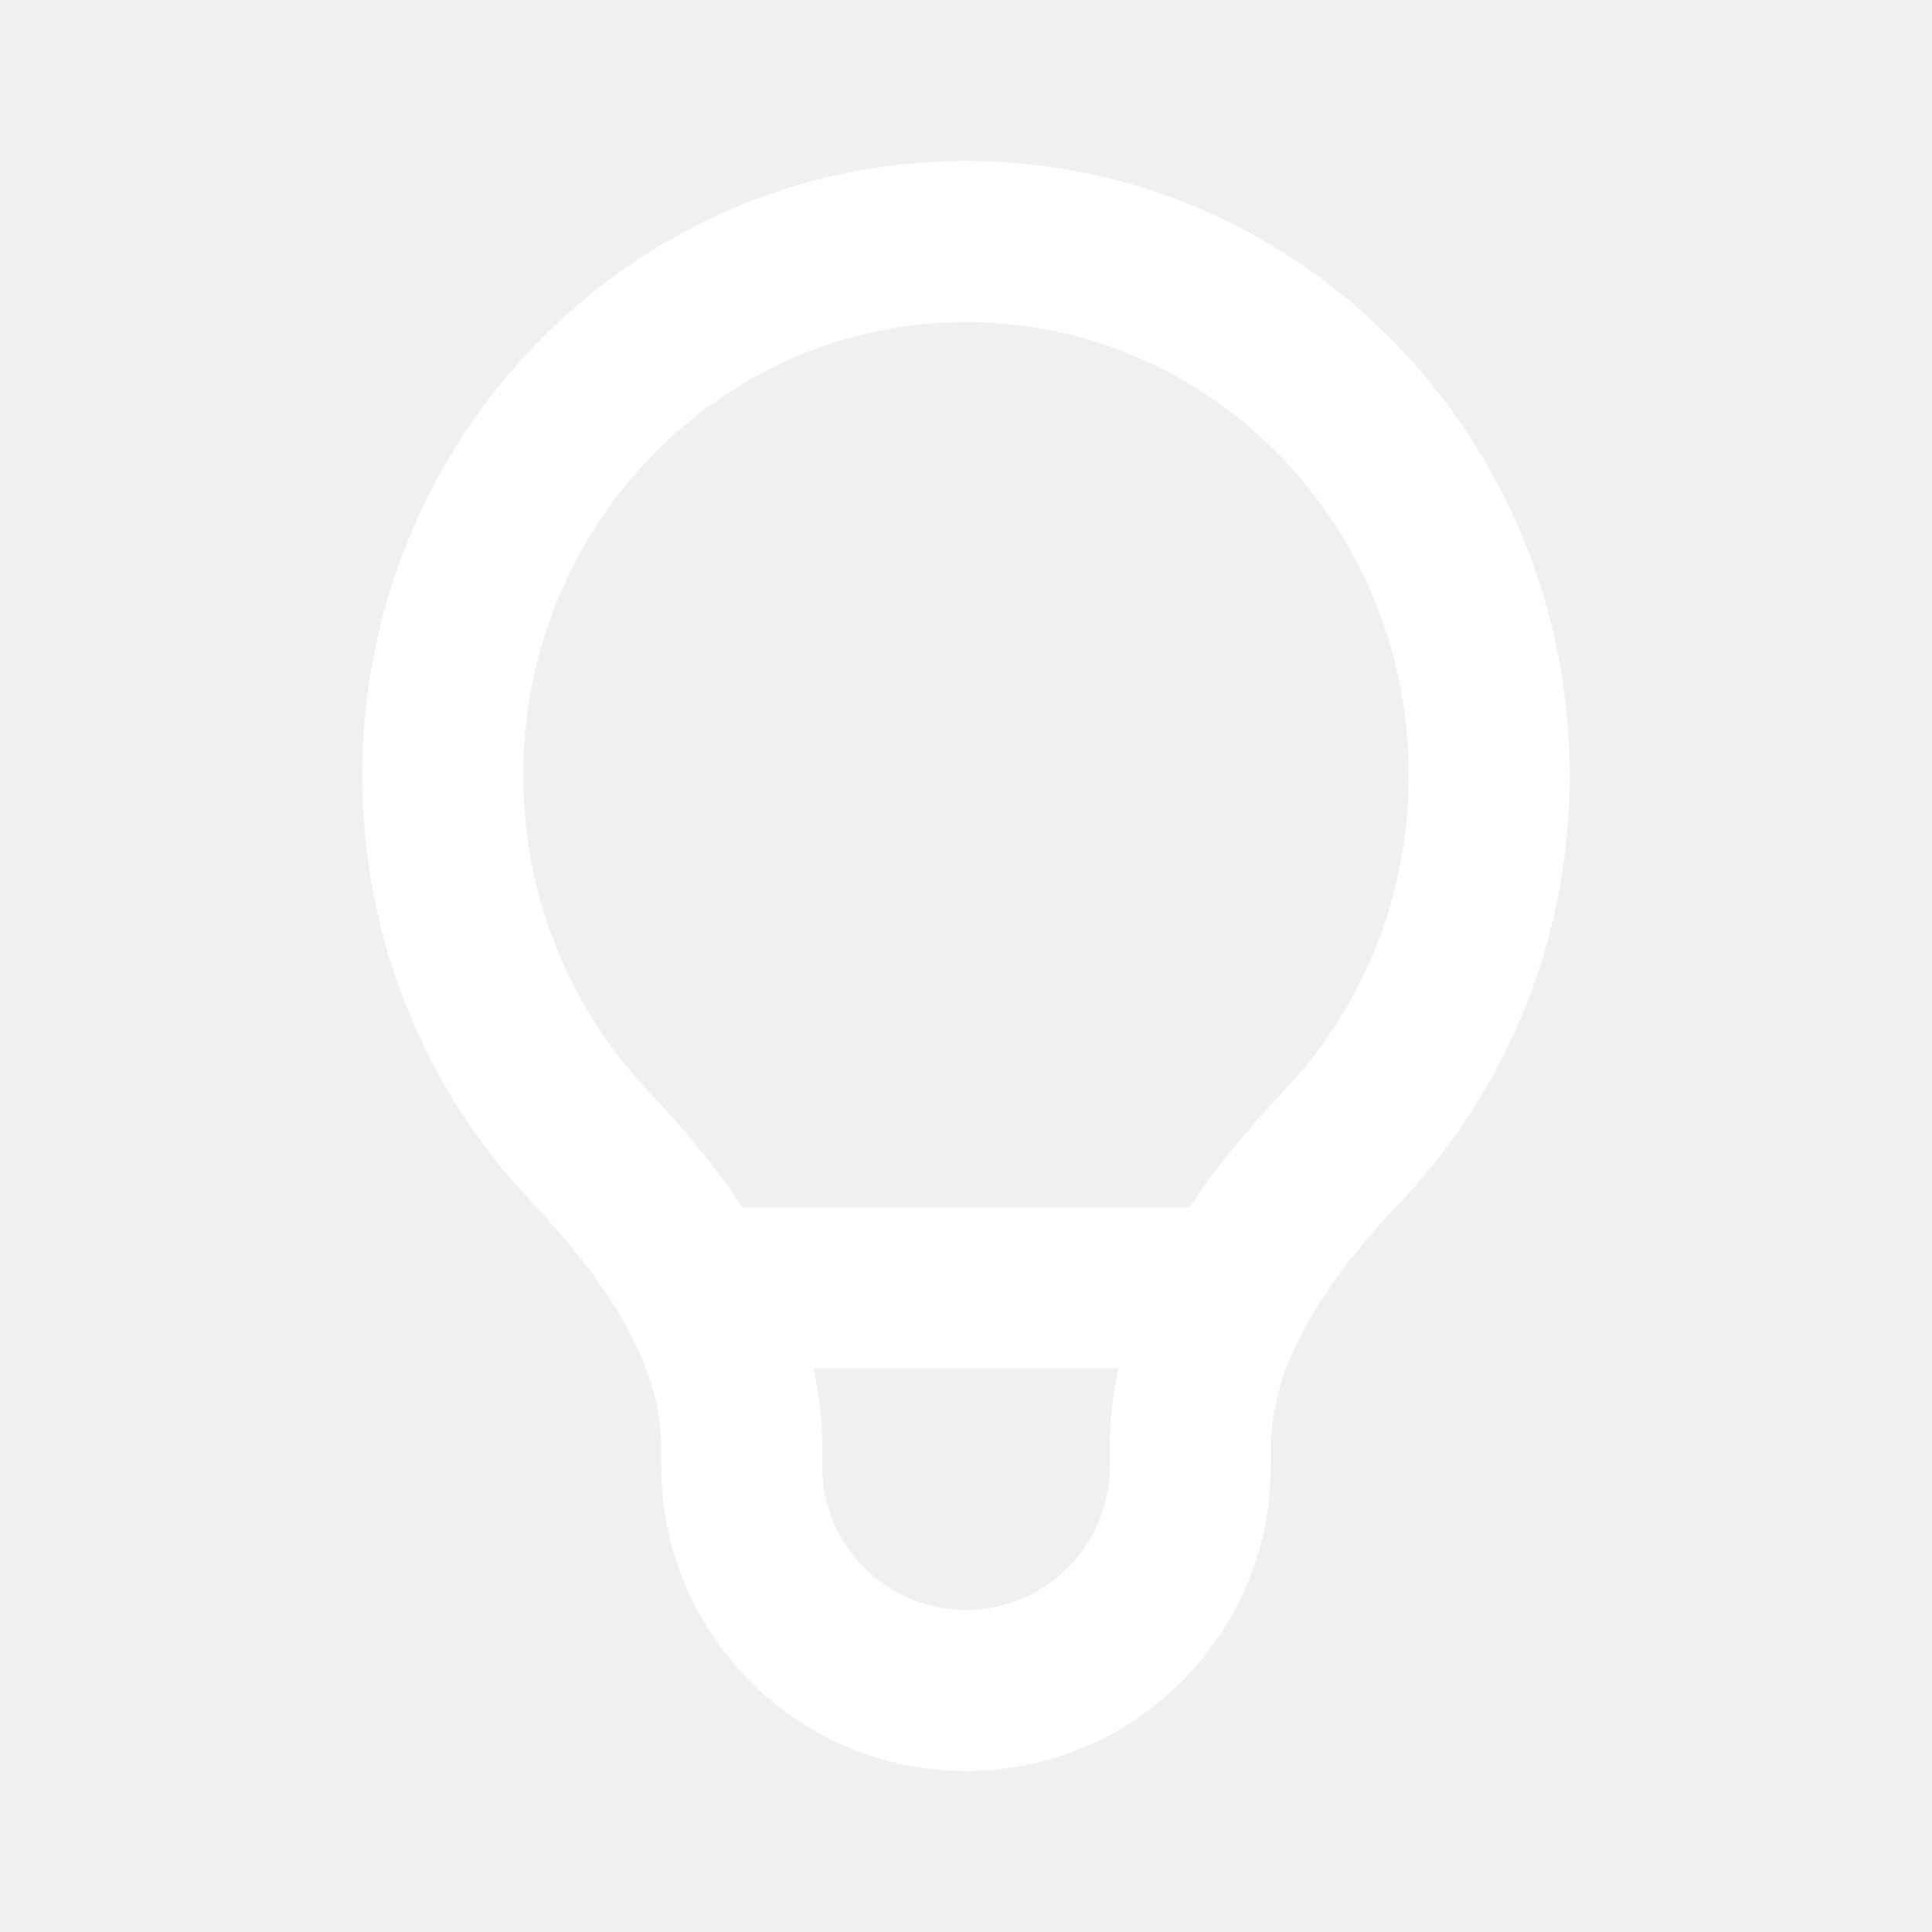
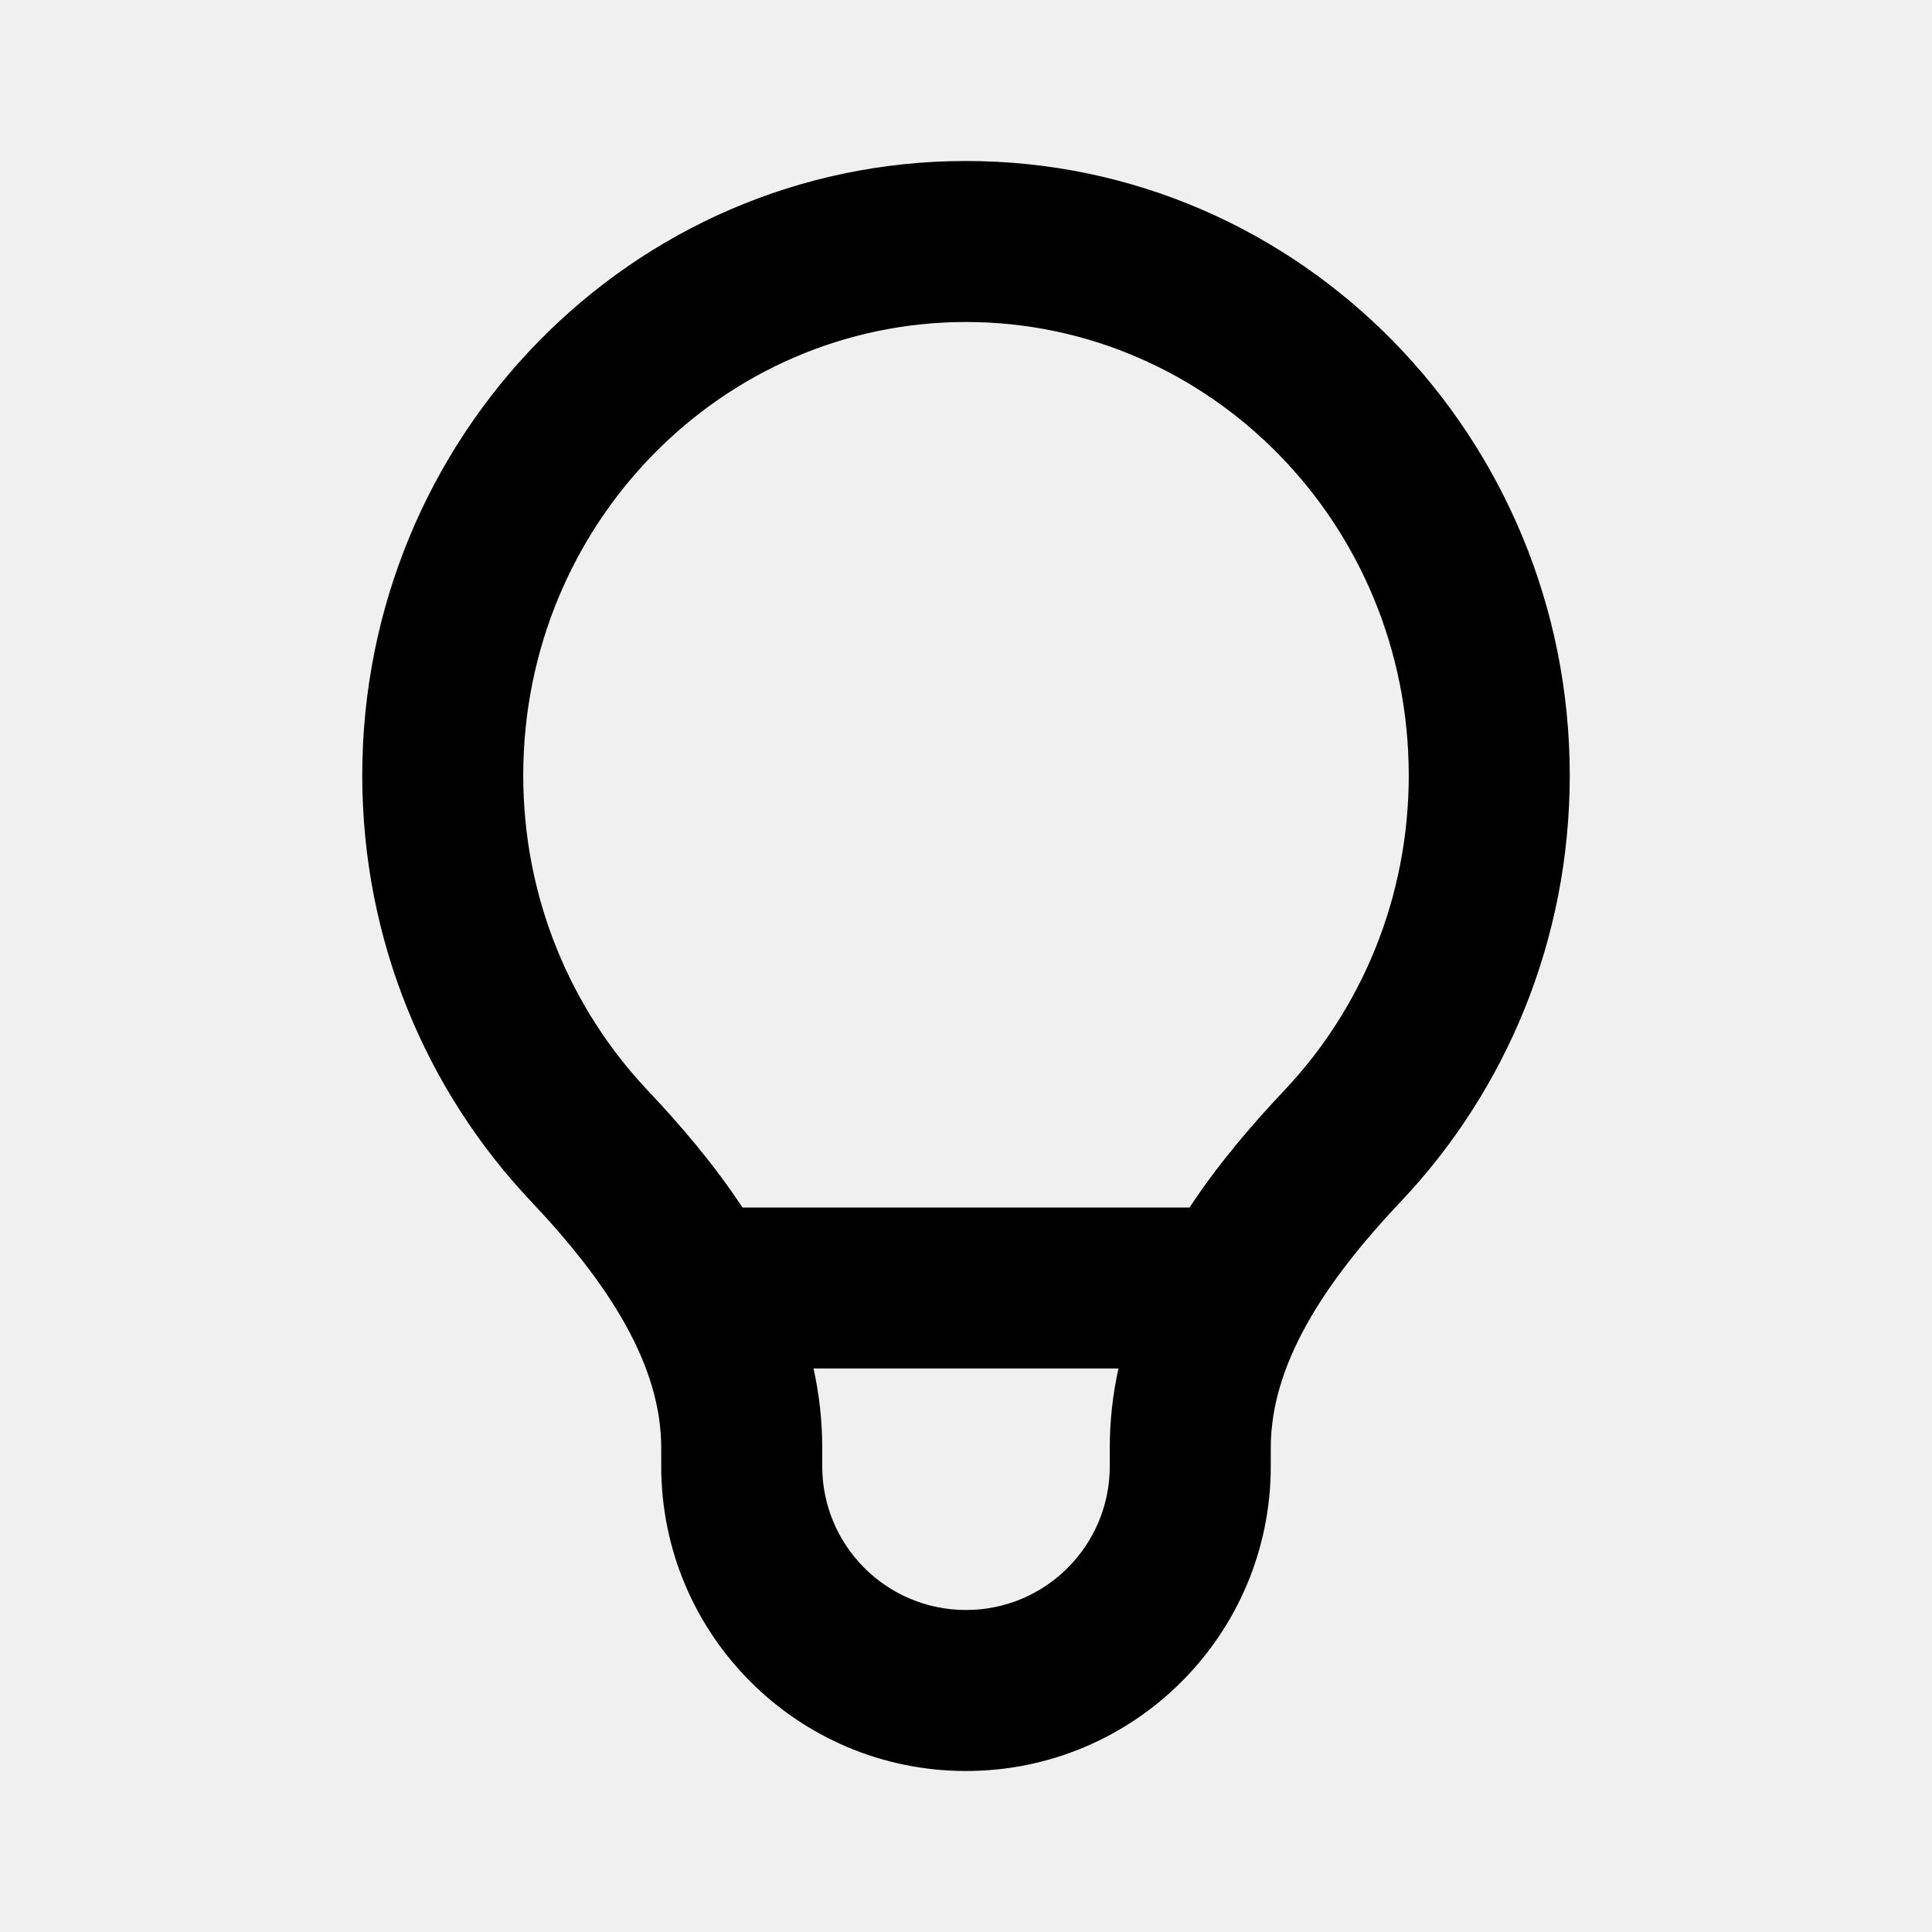
<svg xmlns="http://www.w3.org/2000/svg" width="24" height="24" viewBox="0 0 24 24" fill="none">
-   <path fill-rule="evenodd" clip-rule="evenodd" d="M12 4C8.981 4 6.5 6.502 6.5 9.632C6.5 11.157 7.091 12.536 8.048 13.548C8.446 13.969 8.863 14.454 9.223 15H14.777C15.137 14.454 15.554 13.969 15.952 13.548C16.909 12.536 17.5 11.157 17.5 9.632C17.5 6.502 15.019 4 12 4ZM13.894 17H10.106C10.176 17.317 10.214 17.645 10.214 17.986V18.214C10.214 19.201 11.014 20 12 20C12.986 20 13.786 19.201 13.786 18.214V17.986C13.786 17.645 13.824 17.317 13.894 17ZM4.5 9.632C4.5 5.436 7.839 2 12 2C16.161 2 19.5 5.436 19.5 9.632C19.5 11.683 18.703 13.55 17.405 14.922C16.44 15.943 15.786 16.953 15.786 17.986V18.214C15.786 20.305 14.091 22 12 22C9.909 22 8.214 20.305 8.214 18.214V17.986C8.214 16.953 7.56 15.943 6.595 14.922C5.297 13.55 4.5 11.683 4.5 9.632Z" fill="white" />
+   <path fill-rule="evenodd" clip-rule="evenodd" d="M12 4C8.981 4 6.5 6.502 6.5 9.632C6.5 11.157 7.091 12.536 8.048 13.548C8.446 13.969 8.863 14.454 9.223 15H14.777C15.137 14.454 15.554 13.969 15.952 13.548C16.909 12.536 17.5 11.157 17.5 9.632C17.5 6.502 15.019 4 12 4ZM13.894 17H10.106C10.176 17.317 10.214 17.645 10.214 17.986V18.214C10.214 19.201 11.014 20 12 20C12.986 20 13.786 19.201 13.786 18.214V17.986C13.786 17.645 13.824 17.317 13.894 17ZM4.5 9.632C4.5 5.436 7.839 2 12 2C16.161 2 19.5 5.436 19.5 9.632C19.5 11.683 18.703 13.55 17.405 14.922C16.44 15.943 15.786 16.953 15.786 17.986V18.214C15.786 20.305 14.091 22 12 22C9.909 22 8.214 20.305 8.214 18.214V17.986C8.214 16.953 7.56 15.943 6.595 14.922C5.297 13.55 4.5 11.683 4.5 9.632Z" fill="currentColor" />
</svg>
